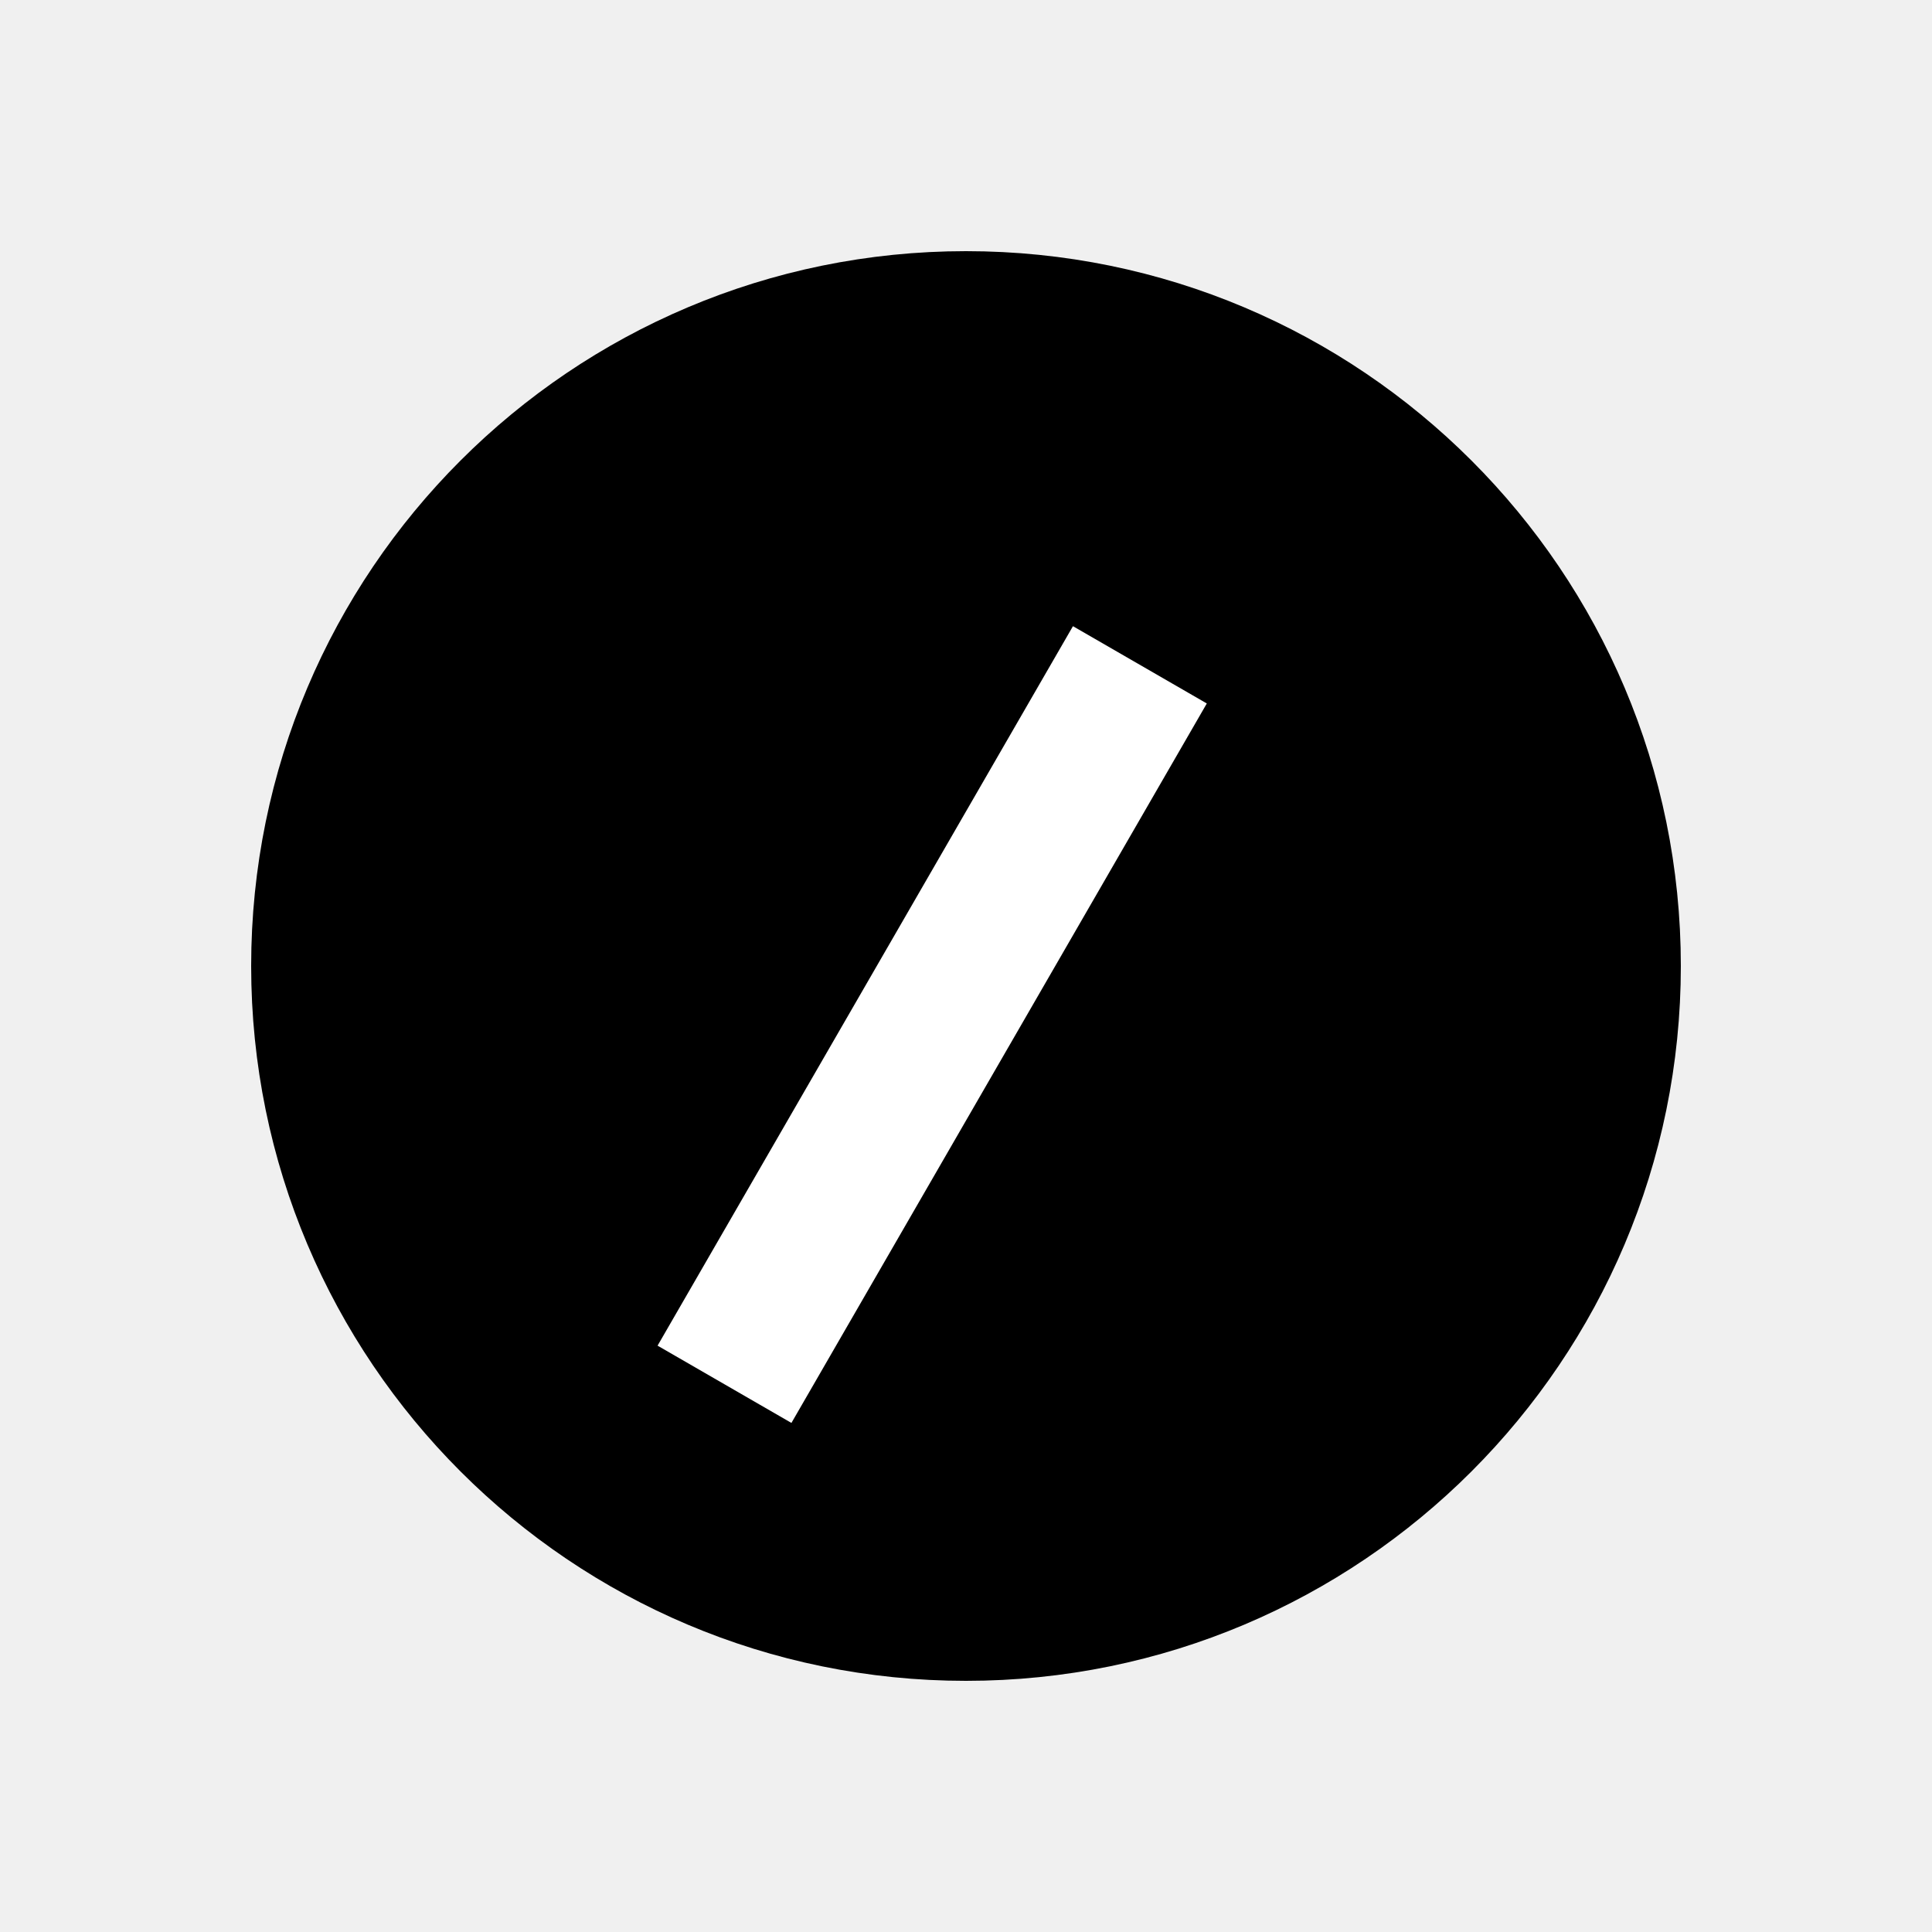
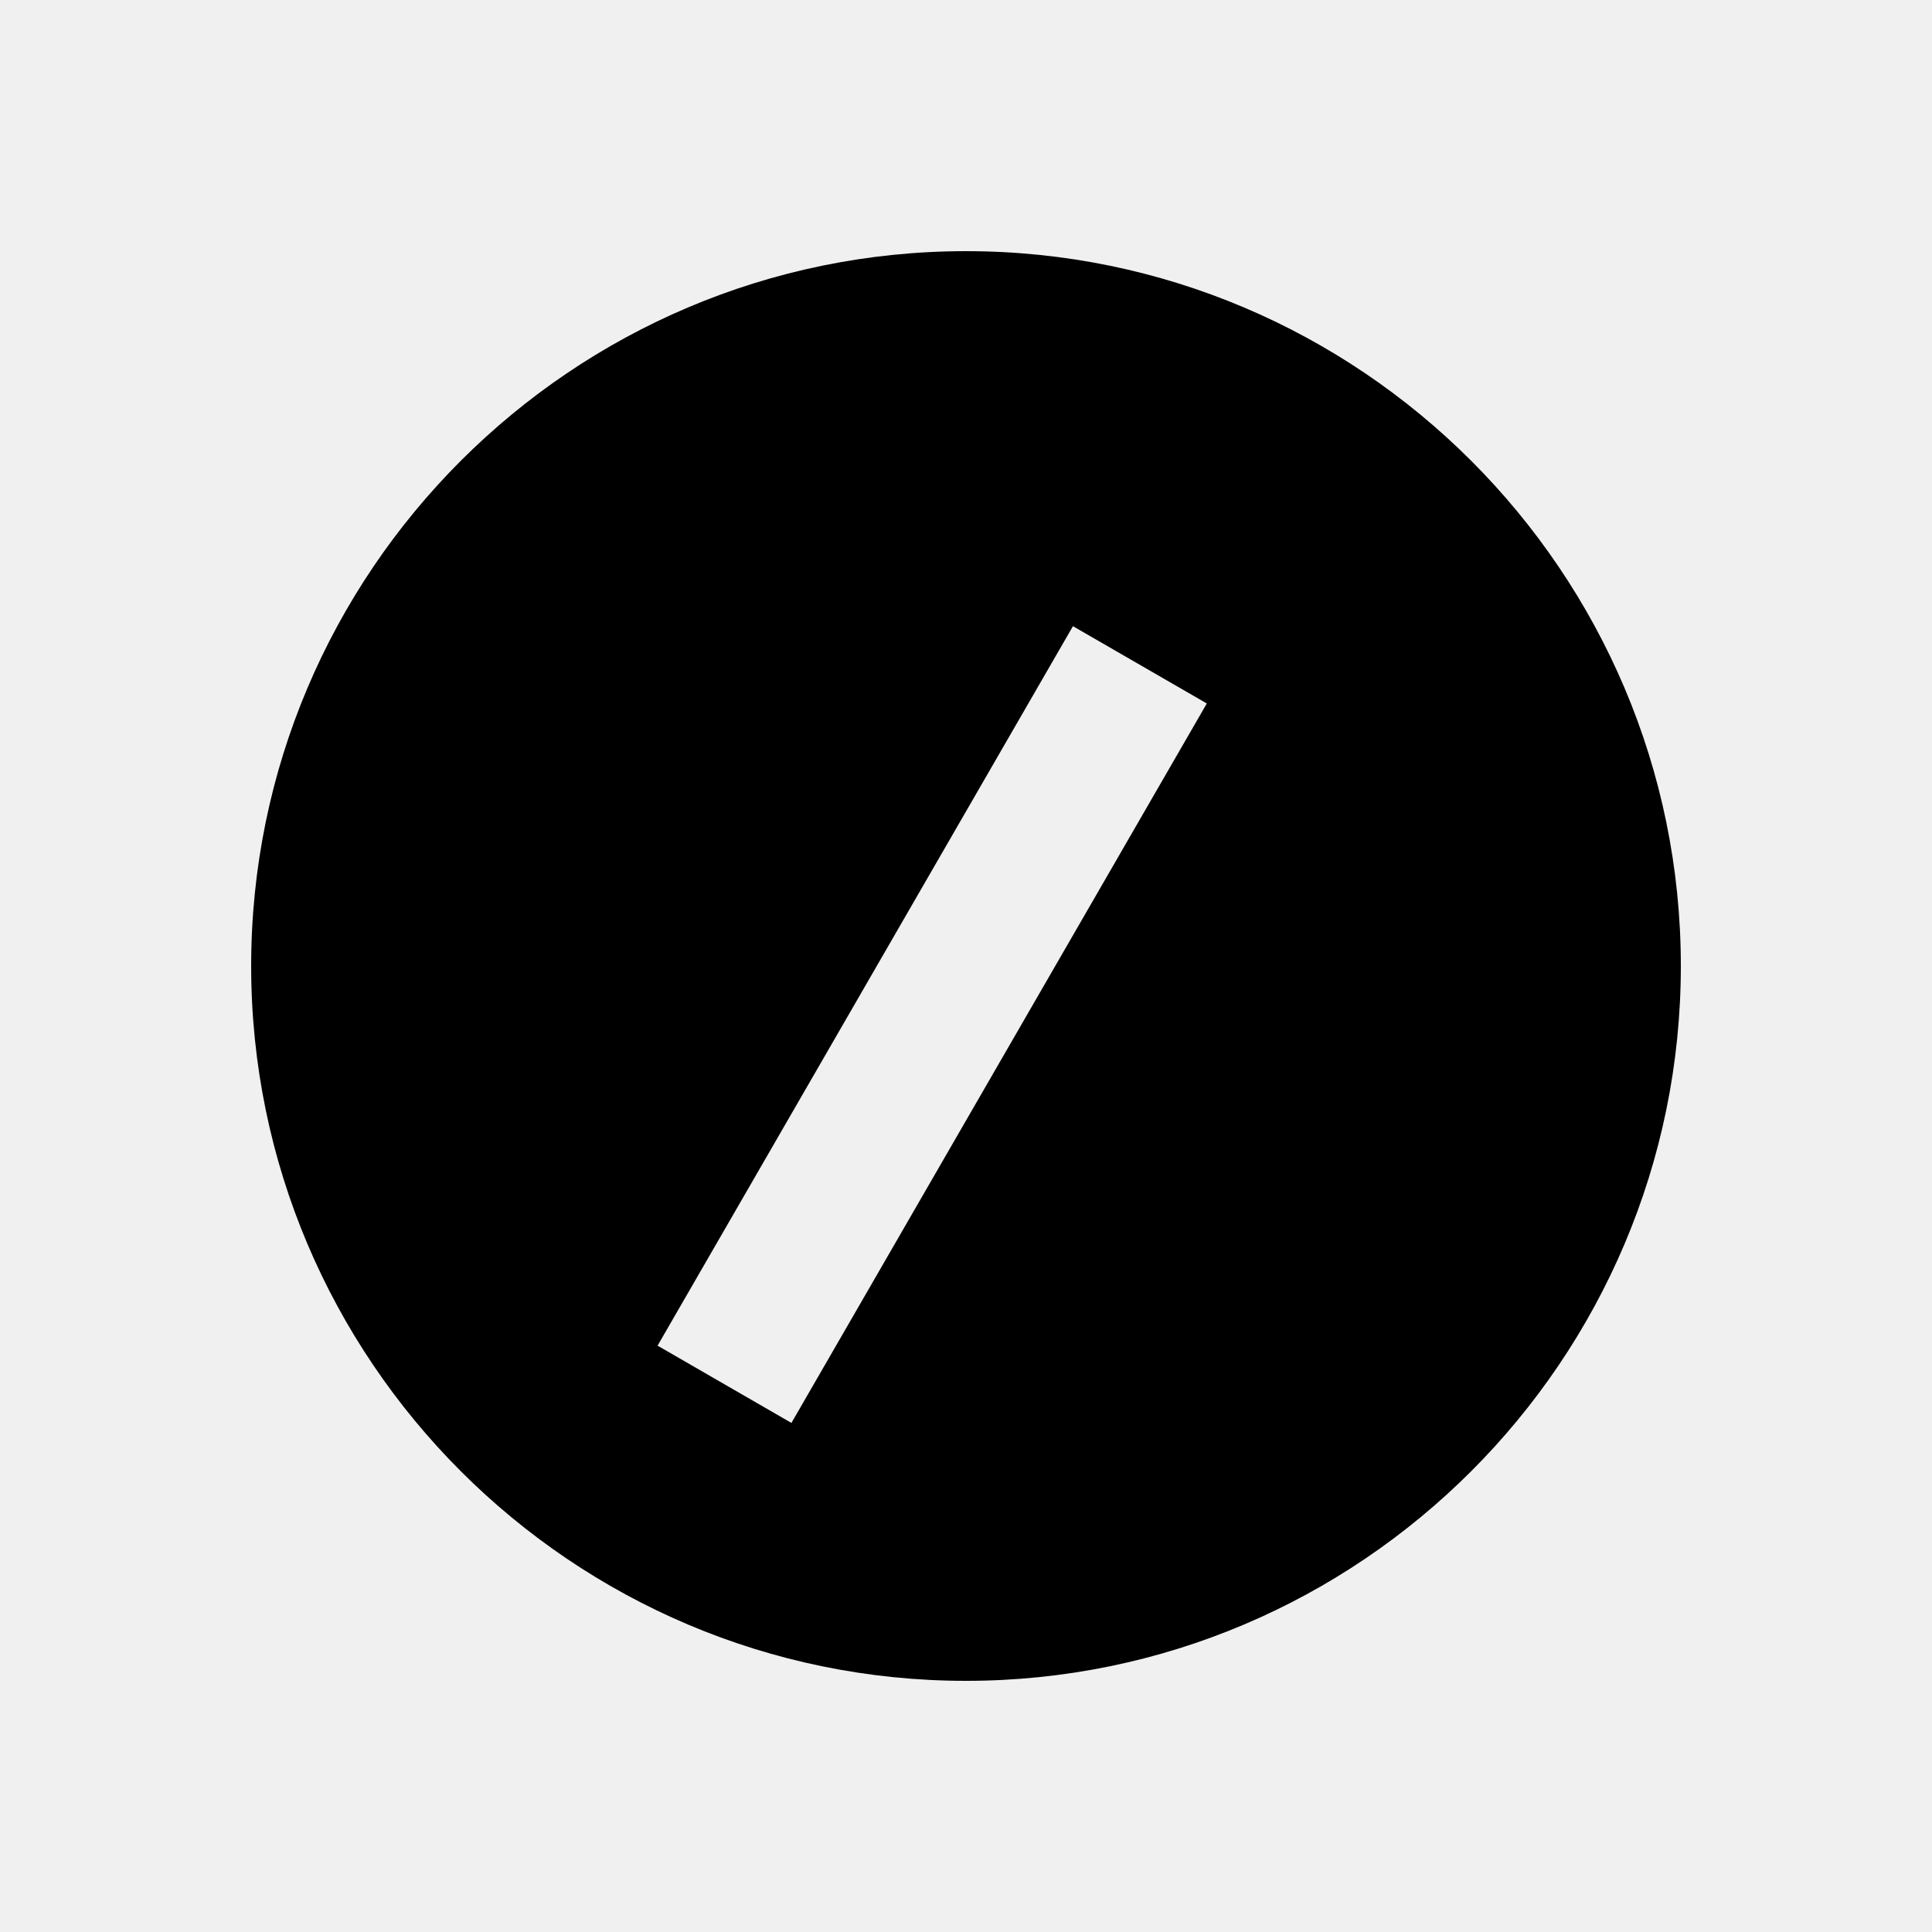
<svg xmlns="http://www.w3.org/2000/svg" height="1000" width="1000" version="1.1" id="h00m00" viewBox="0 0 1000 1000">
-   <g id="container">
-     <circle style="fill:#000000;stroke:#000000;stroke-width:60" id="frame" cx="500" cy="500" r="340" />
-     <g transform="translate(500,500) rotate(270)">
-       <path id="clock_01_35" style="fill:none; stroke:#FFF; stroke-width:80; stroke-linecap:square; stroke-linejoin:round" d="M 121.244,70.000 L 0,0 l -181.865,-105.000" />
-     </g>
-   </g>
+   <defs id="defs10" />
+   <path id="path14" style="color:#000000;fill:#000000;stroke-width:60;-inkscape-stroke:none" d="M 500 130 C 296.011 130 130 296.011 130 500 C 130 703.989 296.011 870 500 870 C 703.989 870 870 703.989 870 500 C 870 296.011 703.989 130 500 130 z M 555.359 324.115 L 624.641 364.115 L 604.641 398.756 L 534.641 520 L 429.641 701.865 L 409.641 736.506 L 340.359 696.506 L 360.359 661.865 L 465.359 480 L 535.359 358.756 L 555.359 324.115 z " />
</svg>
